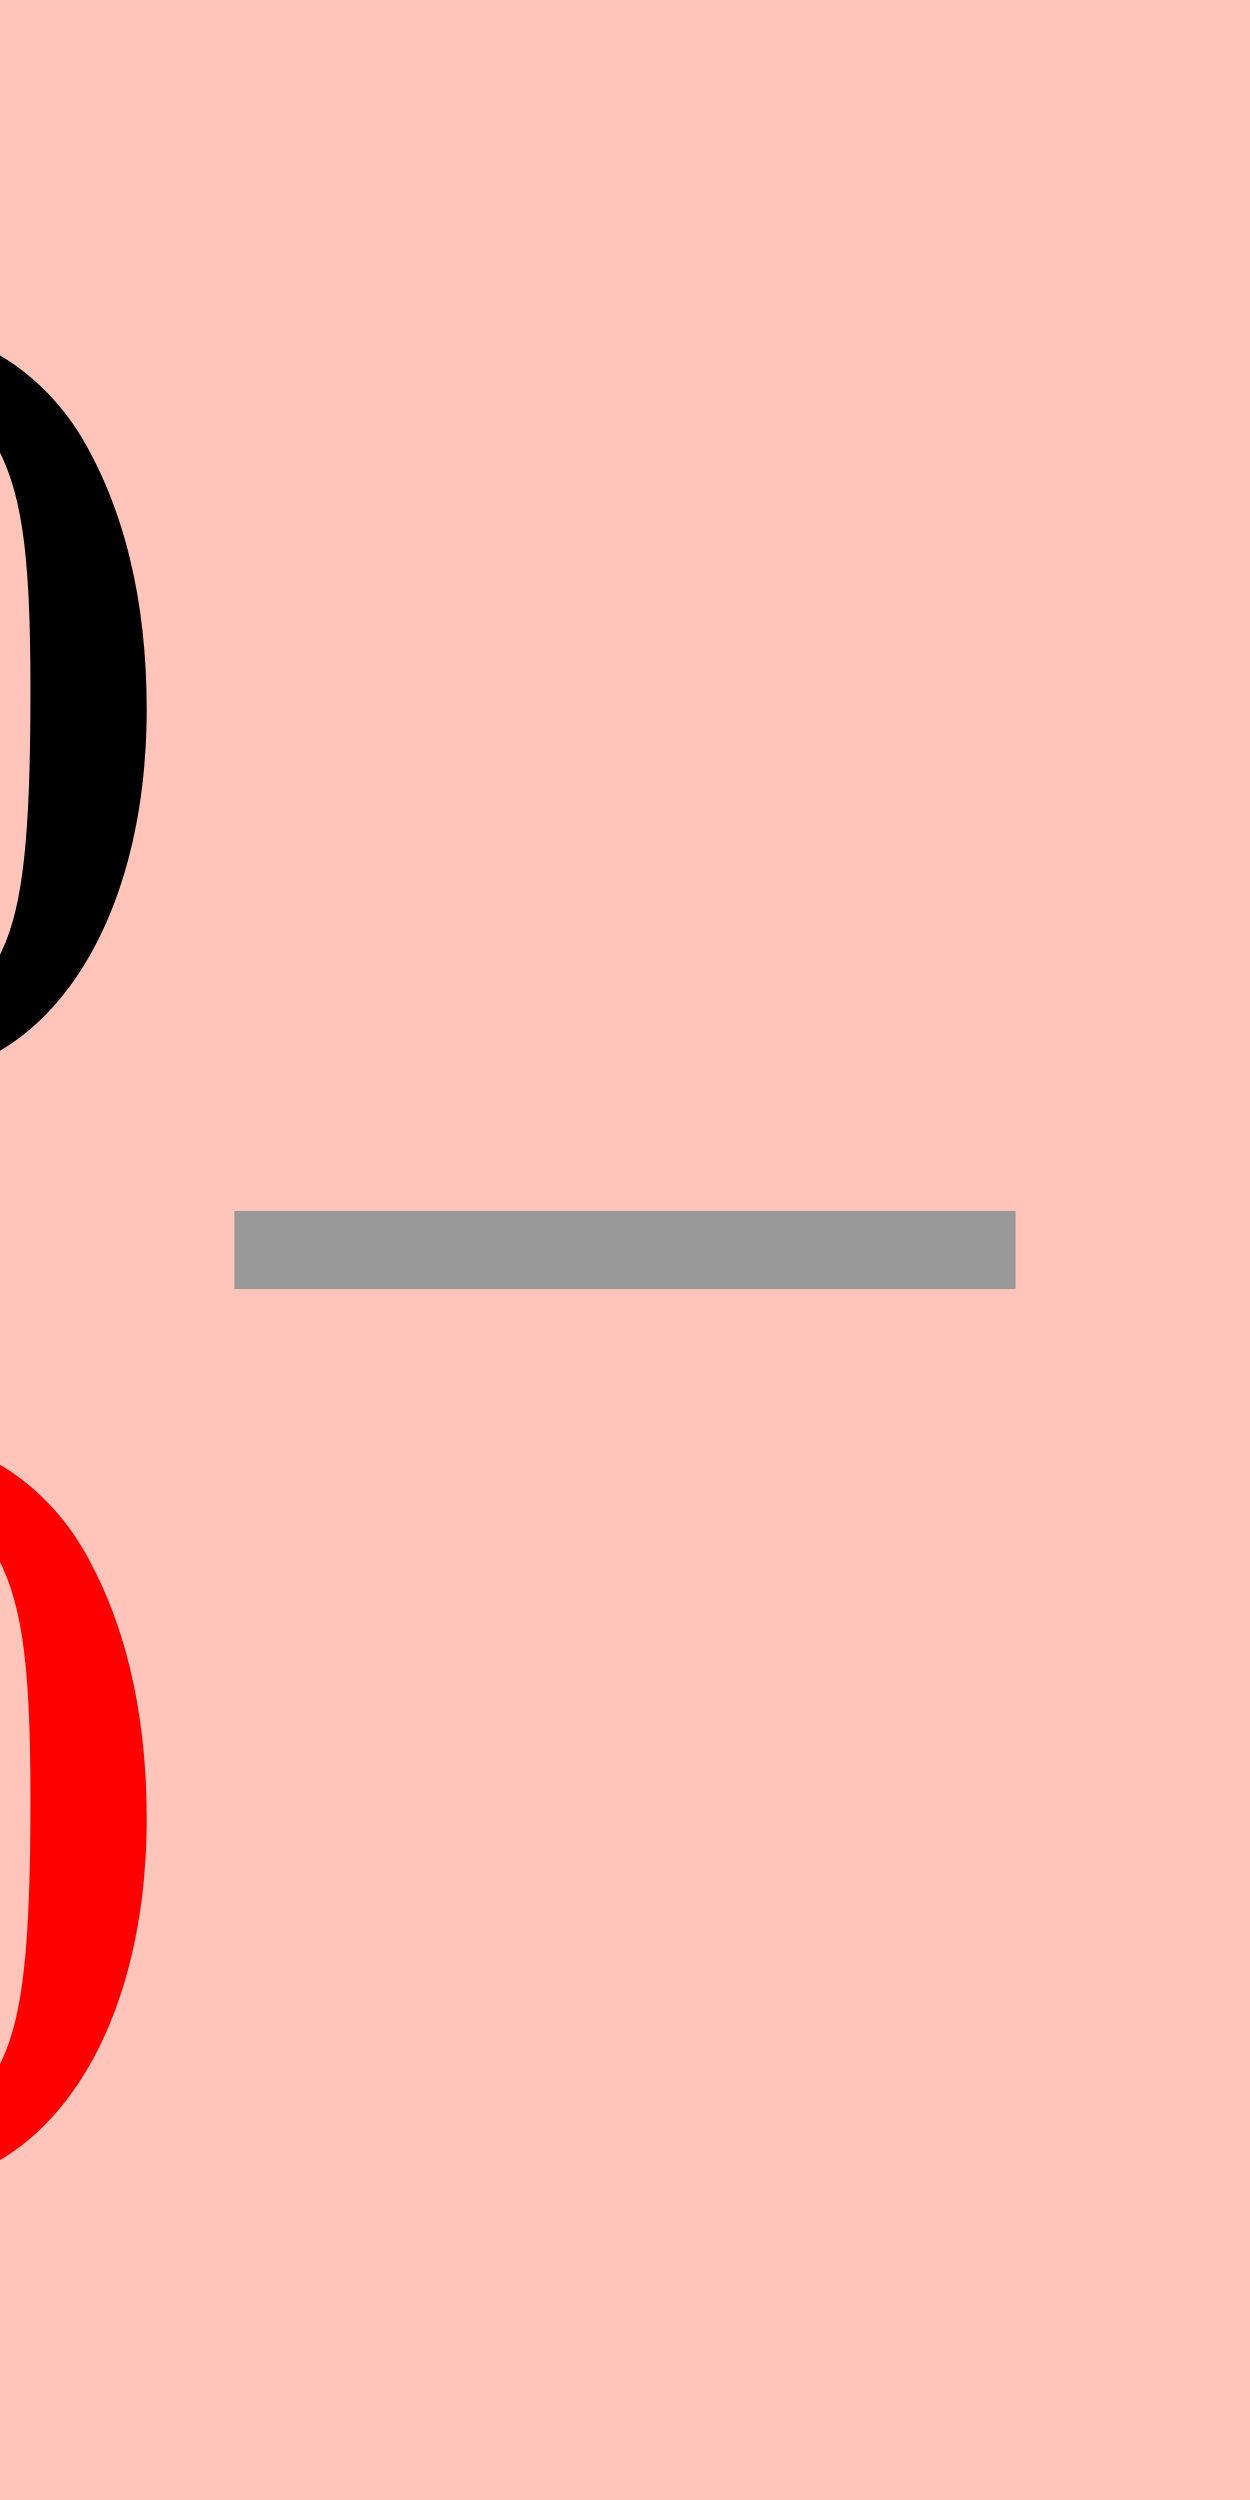
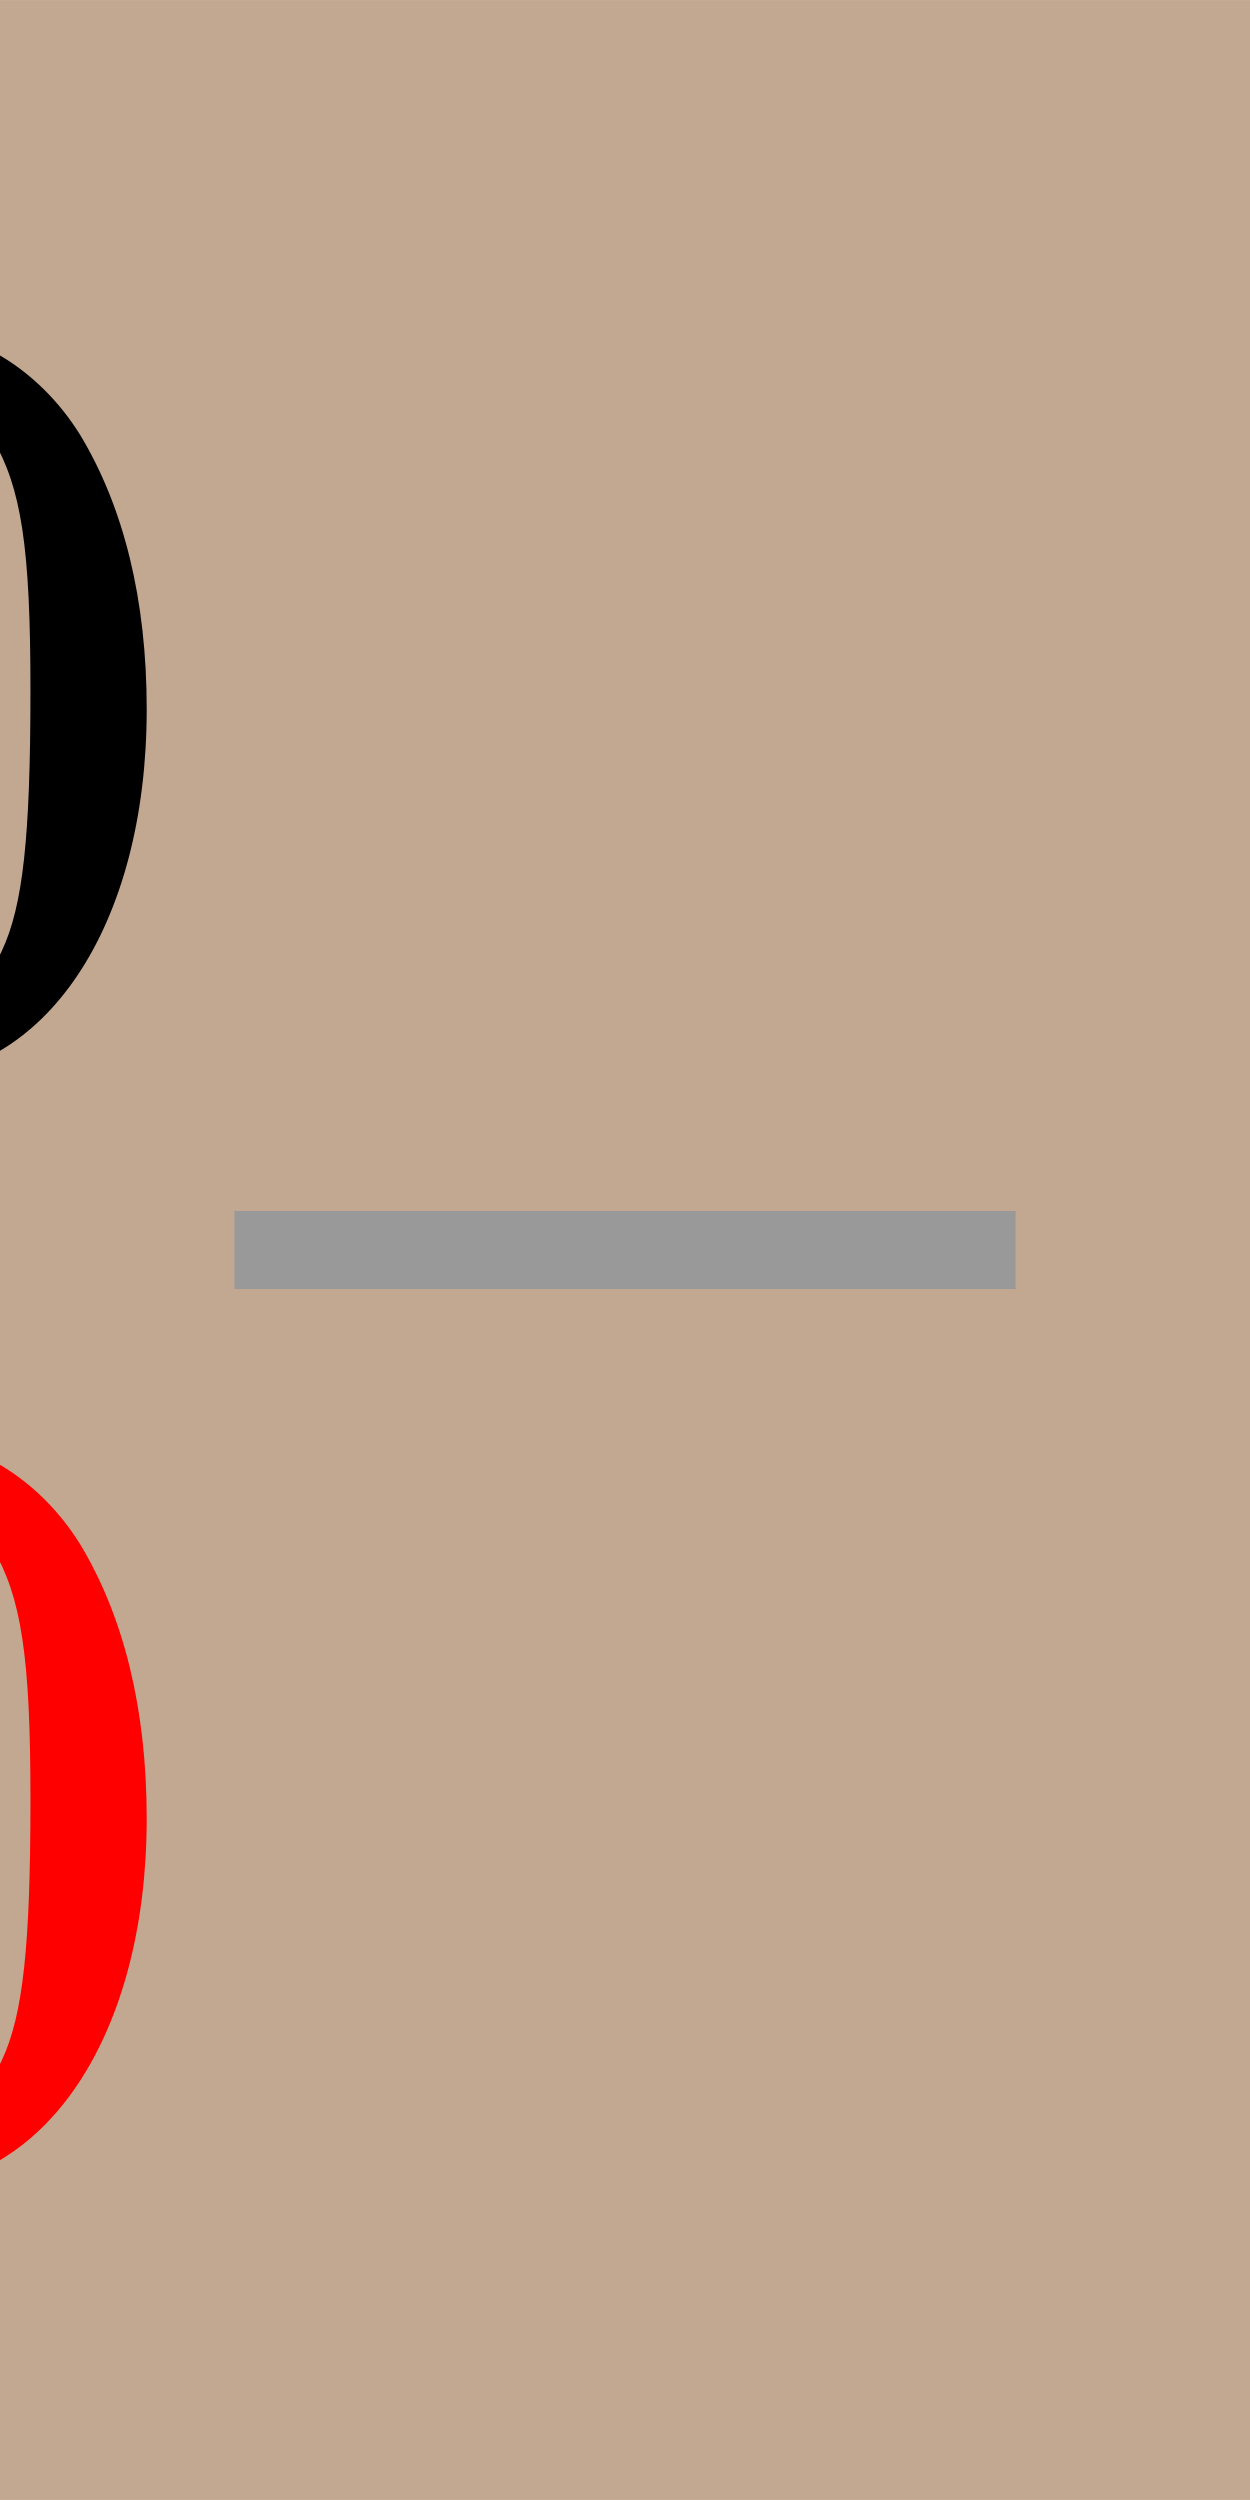
<svg xmlns="http://www.w3.org/2000/svg" width="80" height="160" viewBox="0 0 21.167 42.333" version="1.1" id="svg8">
  <defs id="defs2" />
  <g id="layer3">
-     <rect style="opacity:0.996;fill:#ffc4ba;fill-opacity:1;stroke-width:0.265" id="rect9226" width="21.167" height="42.333" x="9.6911617e-07" y="4.9999994e-07" />
+     <rect style="opacity:0.996;fill:#c3a891;fill-opacity:1;stroke-width:0.265" id="rect9226" width="21.167" height="42.333" x="9.6911617e-07" y="4.9999994e-07" />
  </g>
  <g id="layer1" style="display:inline">
    <text xml:space="preserve" style="font-size:17.639px;line-height:1.25;font-family:C059;-inkscape-font-specification:C059;text-align:center;letter-spacing:0px;word-spacing:0px;text-anchor:middle;stroke-width:0.265" x="10.583" y="17.992" id="text847">
      <tspan id="tspan845" x="10.583" y="17.992" style="stroke-width:0.265">0</tspan>
    </text>
    <text xml:space="preserve" style="font-size:17.639px;line-height:1.25;font-family:C059;-inkscape-font-specification:C059;text-align:center;letter-spacing:0px;word-spacing:0px;text-anchor:middle;fill:#ff0000;stroke-width:0.265" x="10.583" y="36.777" id="text847-3">
      <tspan id="tspan845-6" x="10.583" y="36.777" style="fill:#ff0000;stroke-width:0.265">0</tspan>
    </text>
    <rect style="opacity:0.996;fill:#999999;stroke-width:0.296" id="rect867" width="13.229" height="1.323" x="3.969" y="20.505" />
  </g>
</svg>
